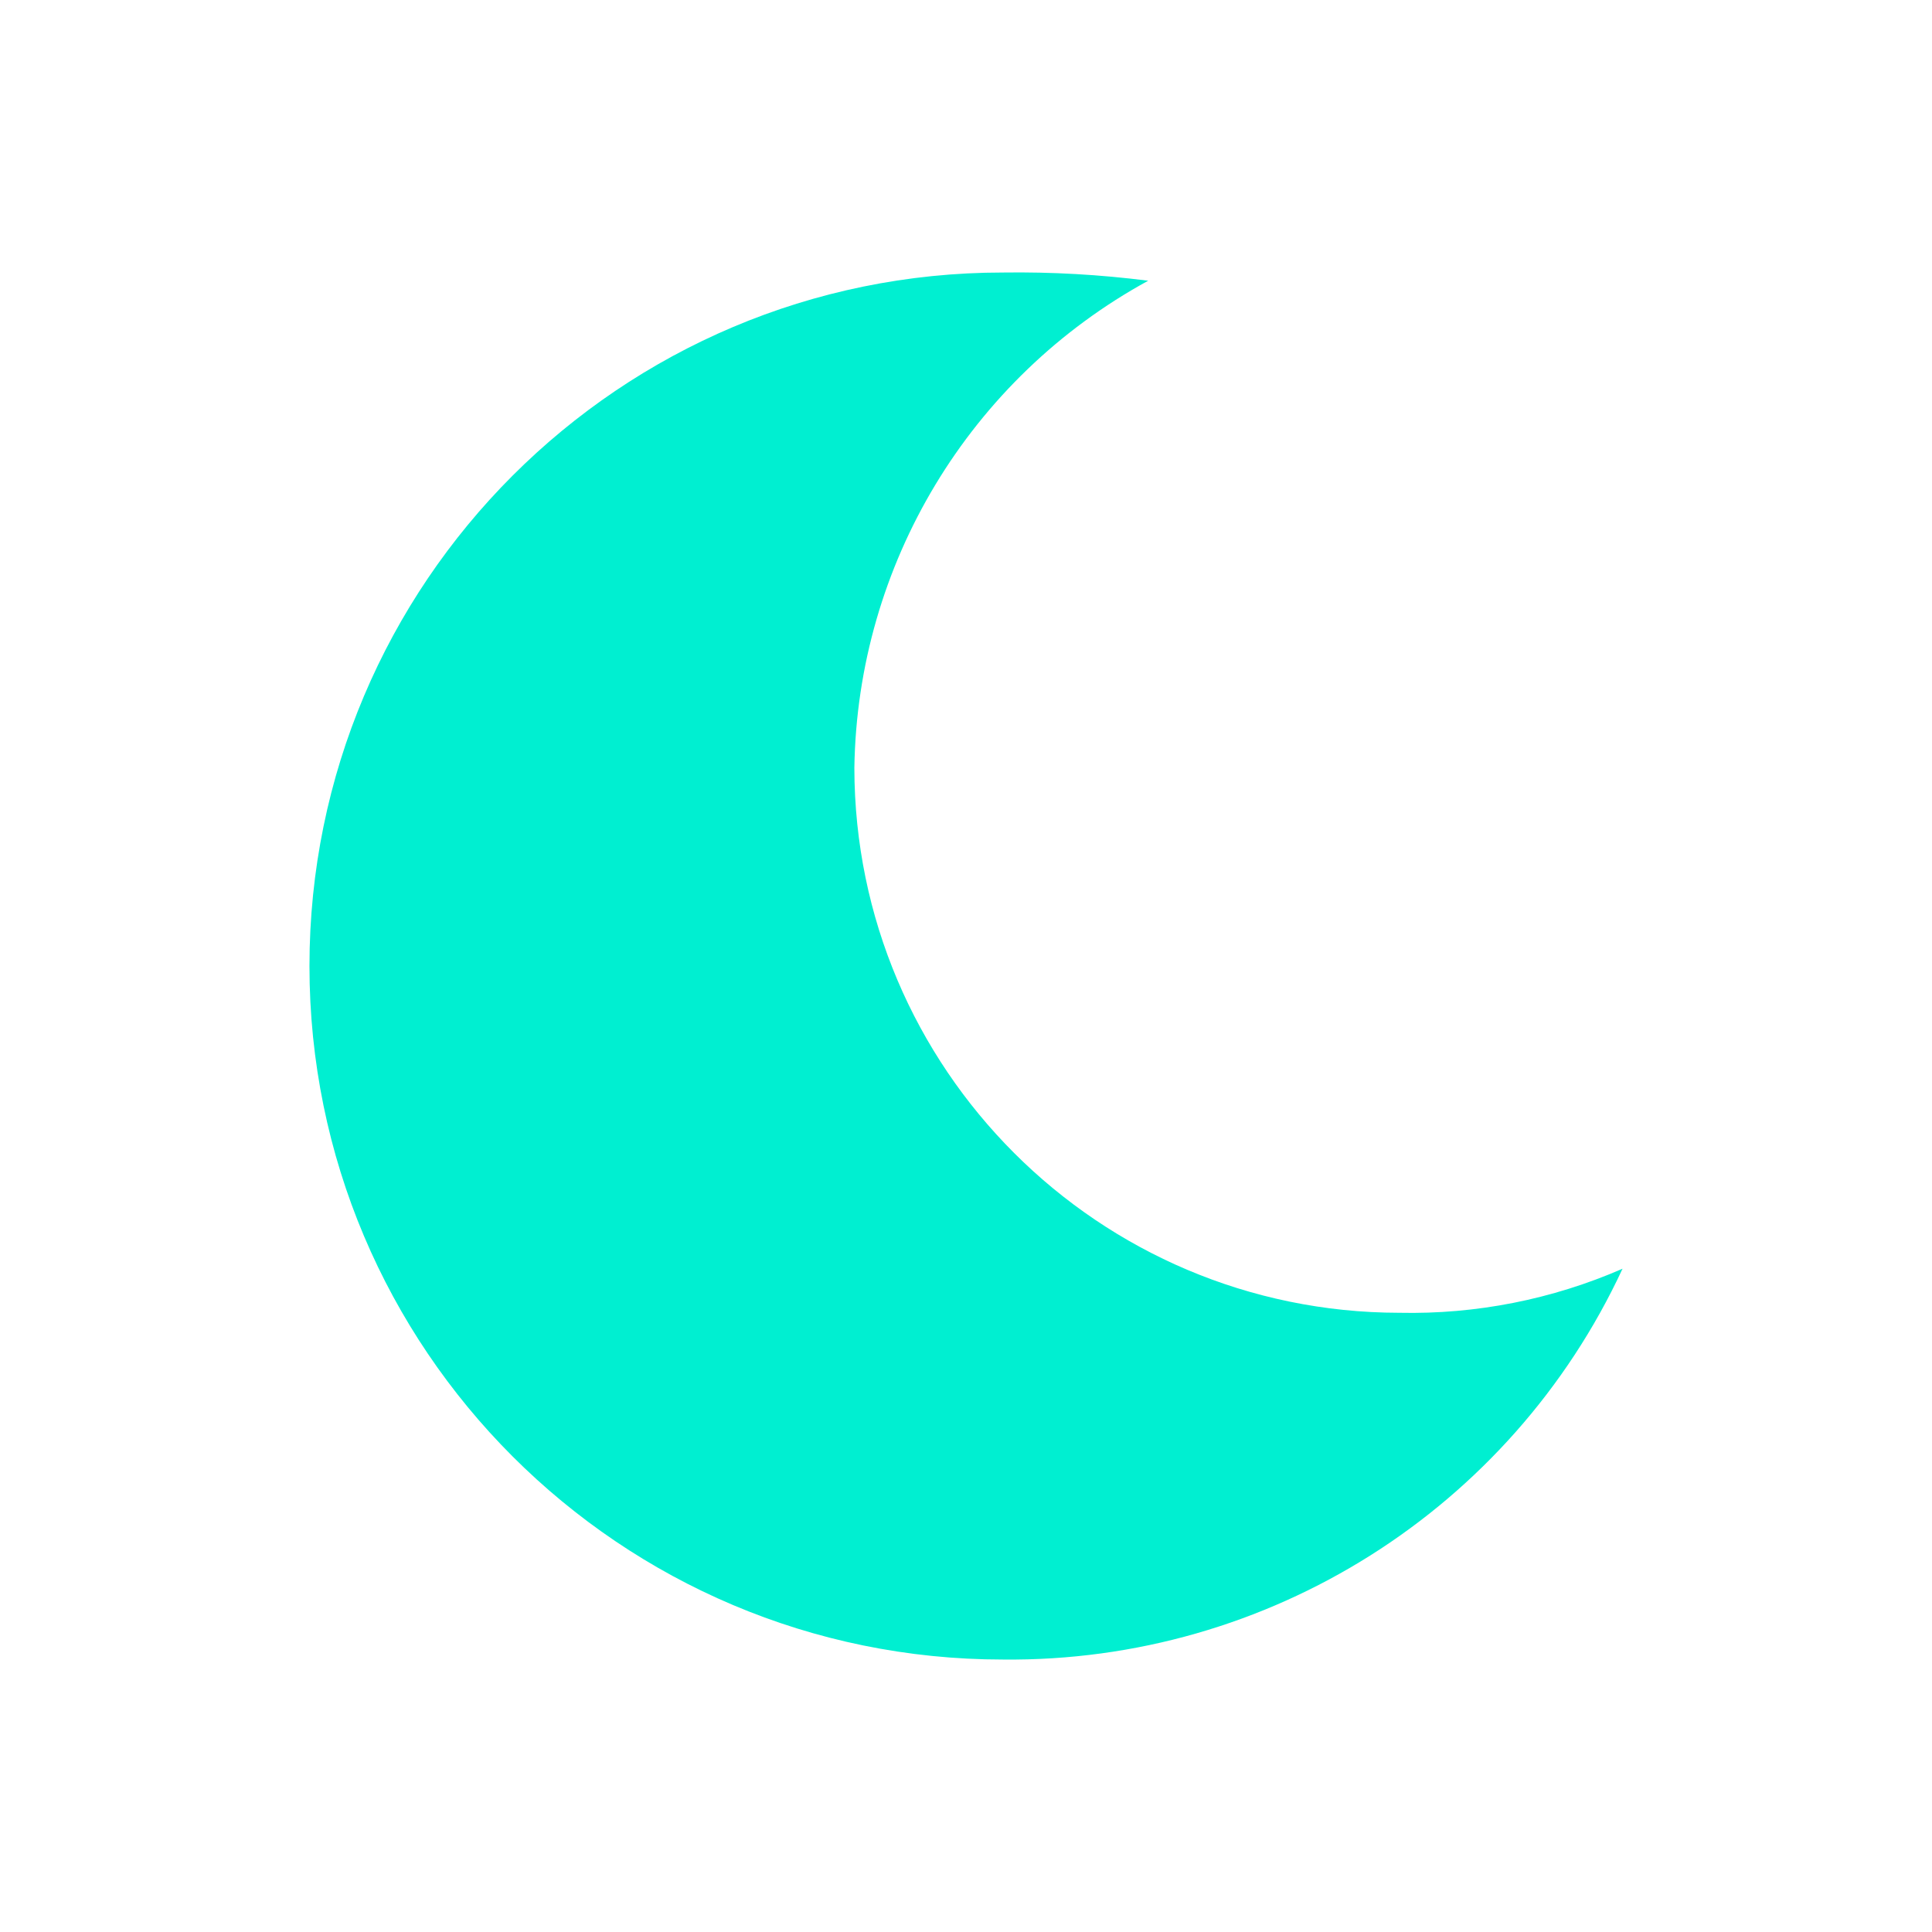
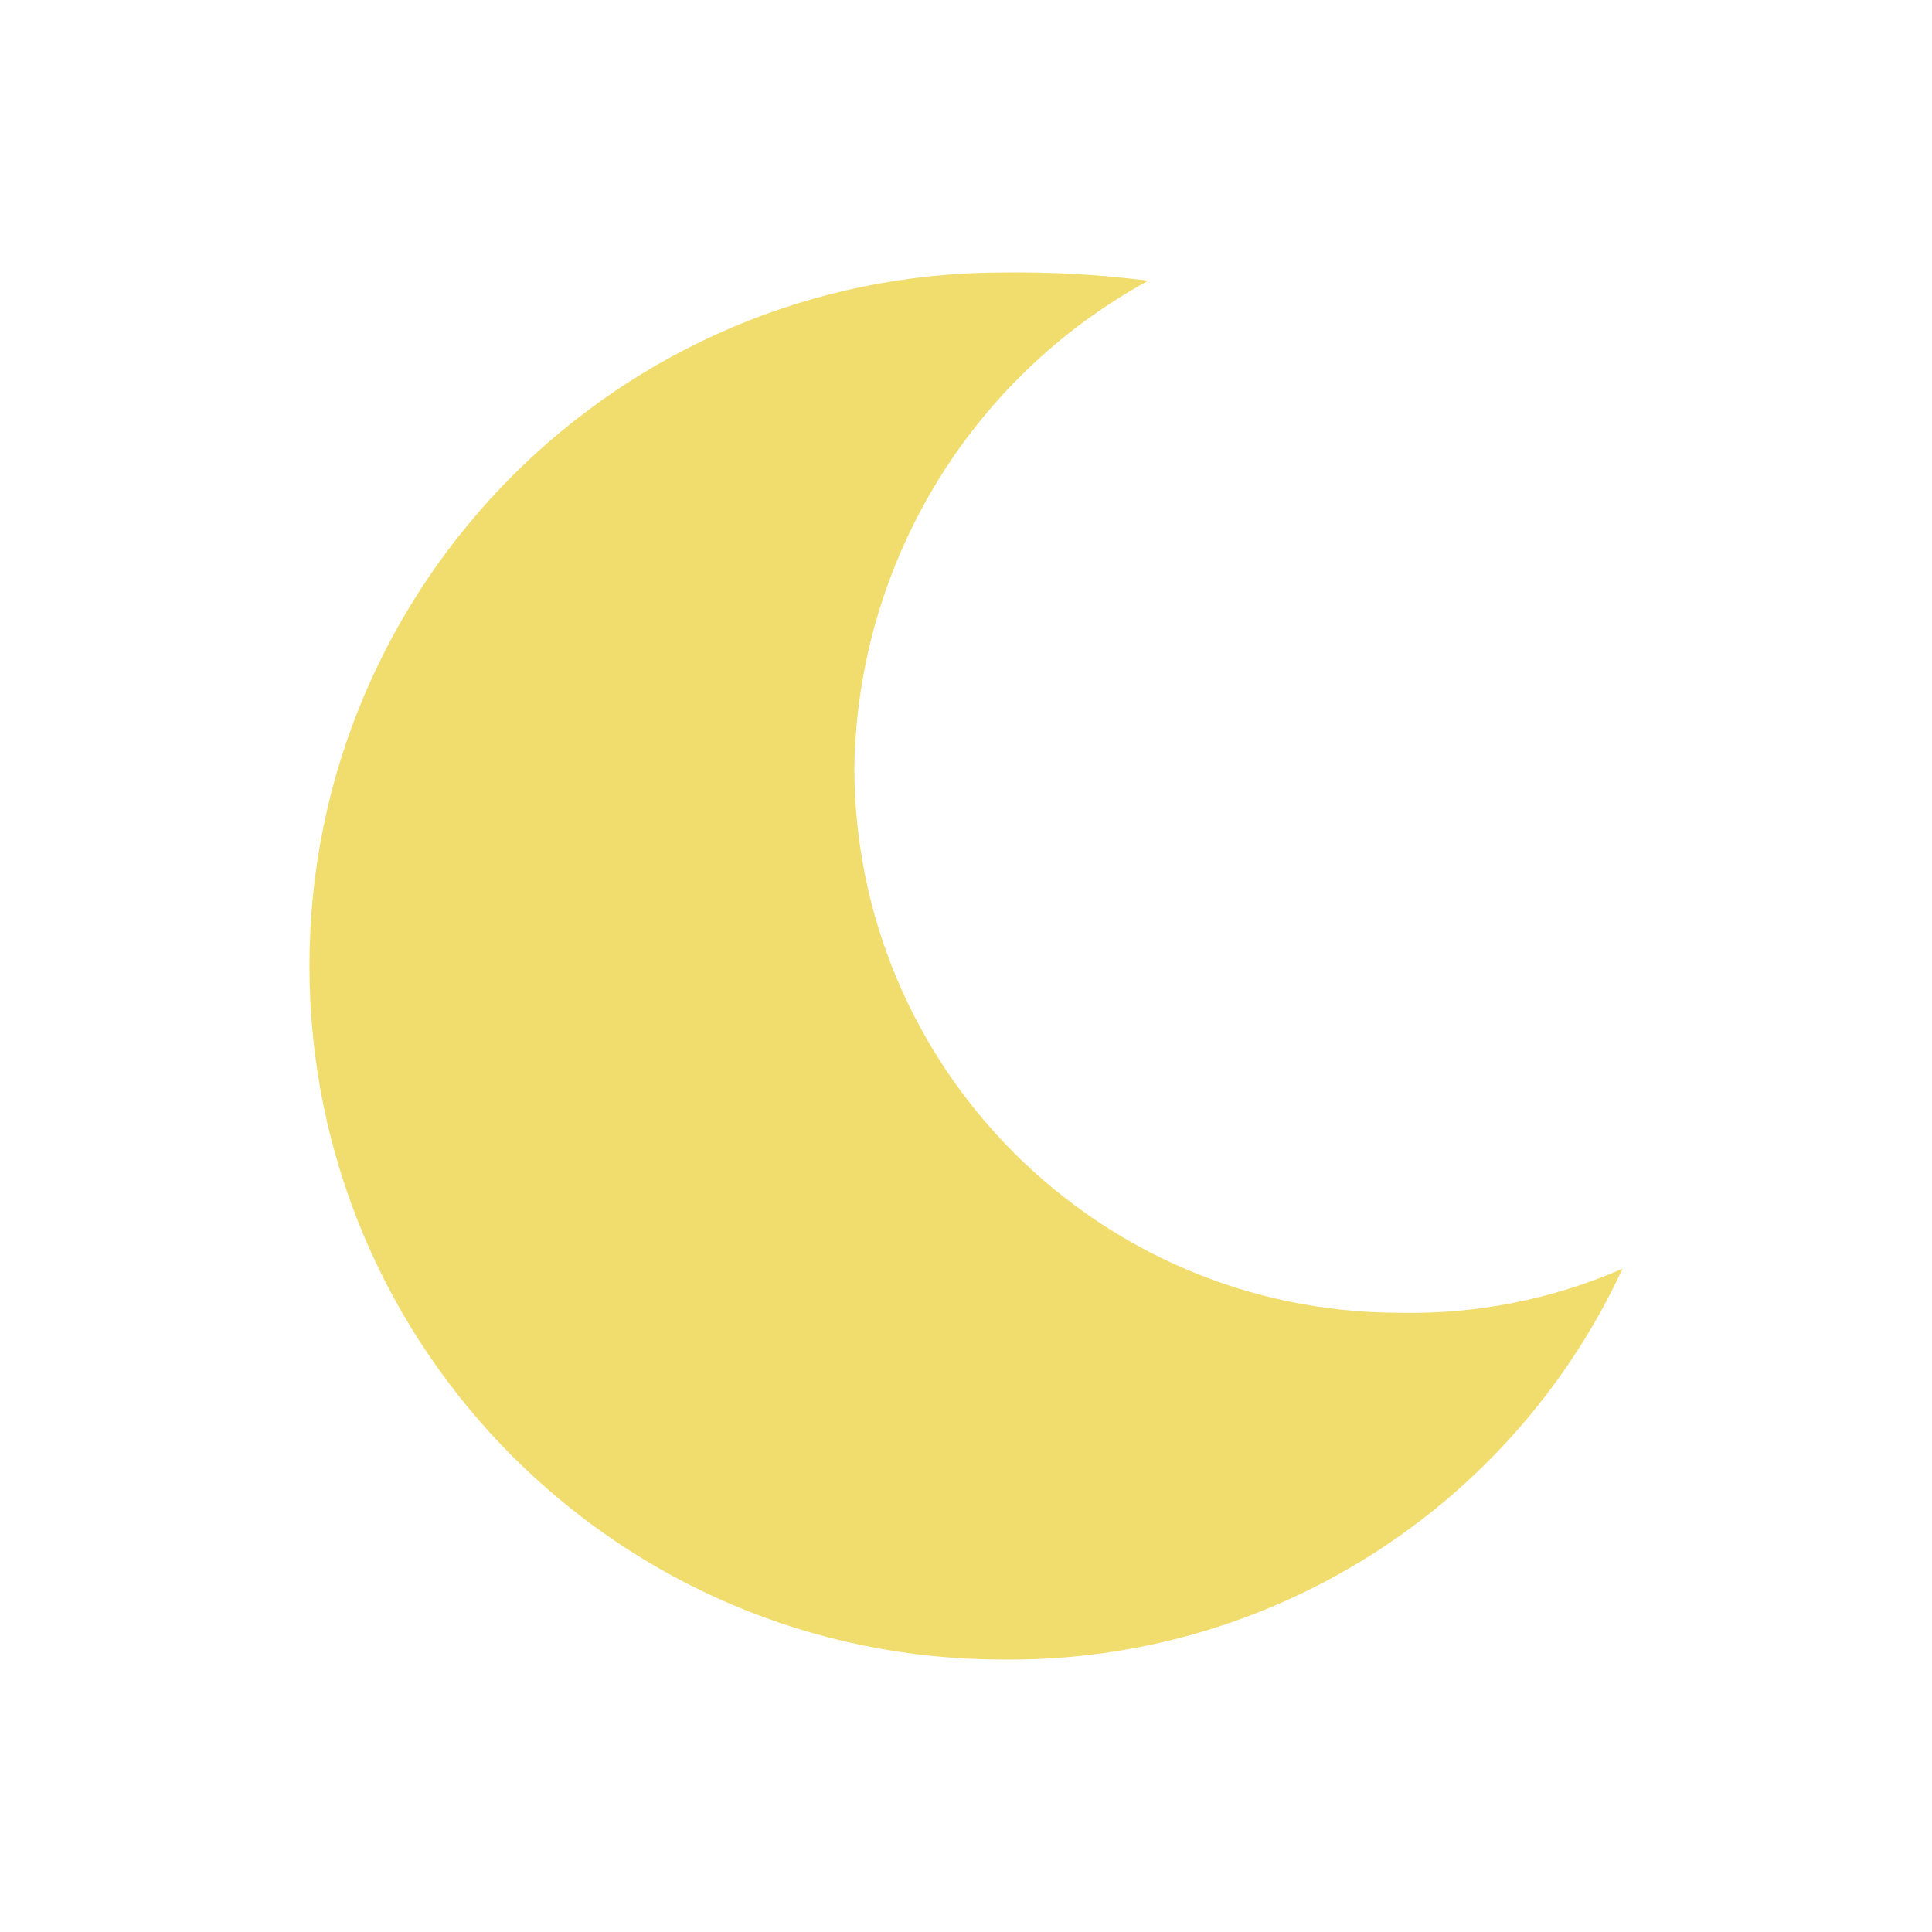
<svg xmlns="http://www.w3.org/2000/svg" height="512px" viewBox="-12 0 448 448.045" width="512px" version="1.1" id="svg6">
  <defs id="defs10" />
  <g id="g4" transform="matrix(0.7179904,0,0,0.7179904,59.72714,63.17728)">
-     <path d="m 224.023,448.031 c 85.715,0.902 164.012,-48.488 200.117,-126.23 -22.723,9.914 -47.332,14.77 -72.117,14.23 -97.156,-0.109 -175.891,-78.844 -176,-176 C 176.996,94.312 213.258,34.199 270.934,2.68 255.379,0.699 239.703,-0.188 224.023,0.031 c -123.715,0 -224,100.289 -224,224 0,123.715 100.285,224 224,224 z m 0,0" data-original="#000000" class="active-path" data-old_color="#000000" style="fill:#00efd1;fill-opacity:1" data-darkreader-inline-fill="" id="path2" />
+     <path d="m 224.023,448.031 c 85.715,0.902 164.012,-48.488 200.117,-126.23 -22.723,9.914 -47.332,14.77 -72.117,14.23 -97.156,-0.109 -175.891,-78.844 -176,-176 C 176.996,94.312 213.258,34.199 270.934,2.68 255.379,0.699 239.703,-0.188 224.023,0.031 c -123.715,0 -224,100.289 -224,224 0,123.715 100.285,224 224,224 z m 0,0" data-original="#000000" class="active-path" data-old_color="#000000" style="fill:#f1dc6e;fill-opacity:1" data-darkreader-inline-fill="" id="path2" />
  </g>
</svg>
